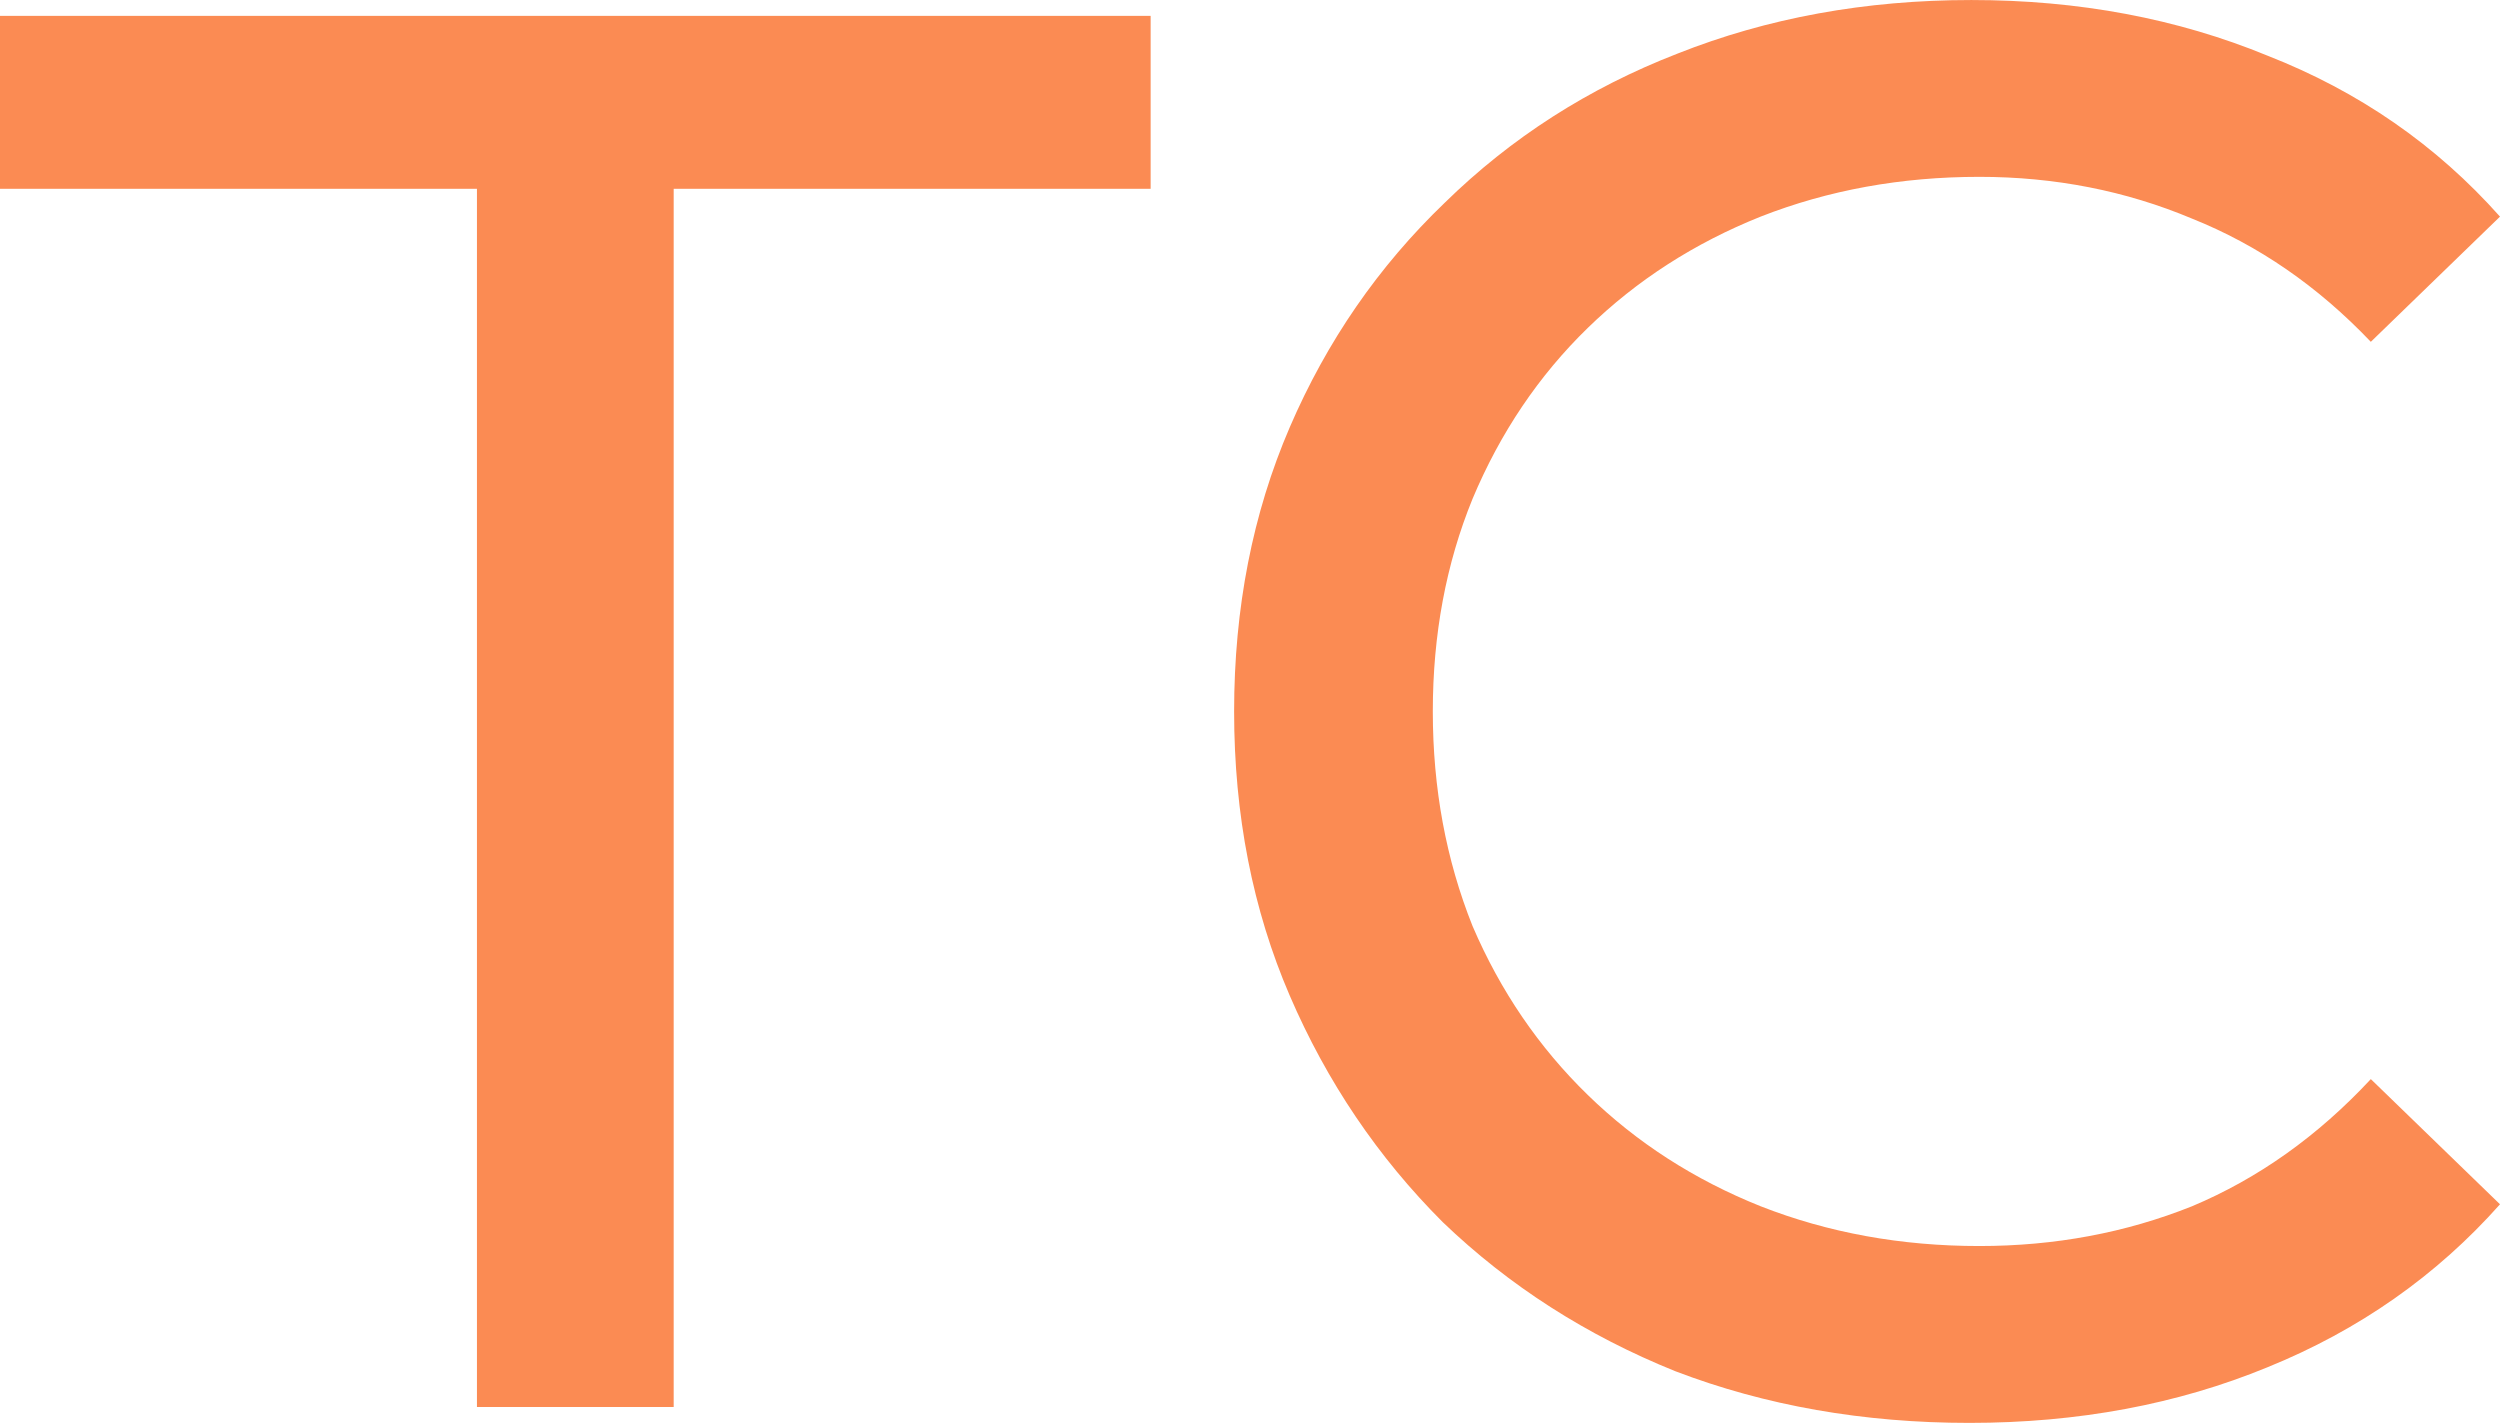
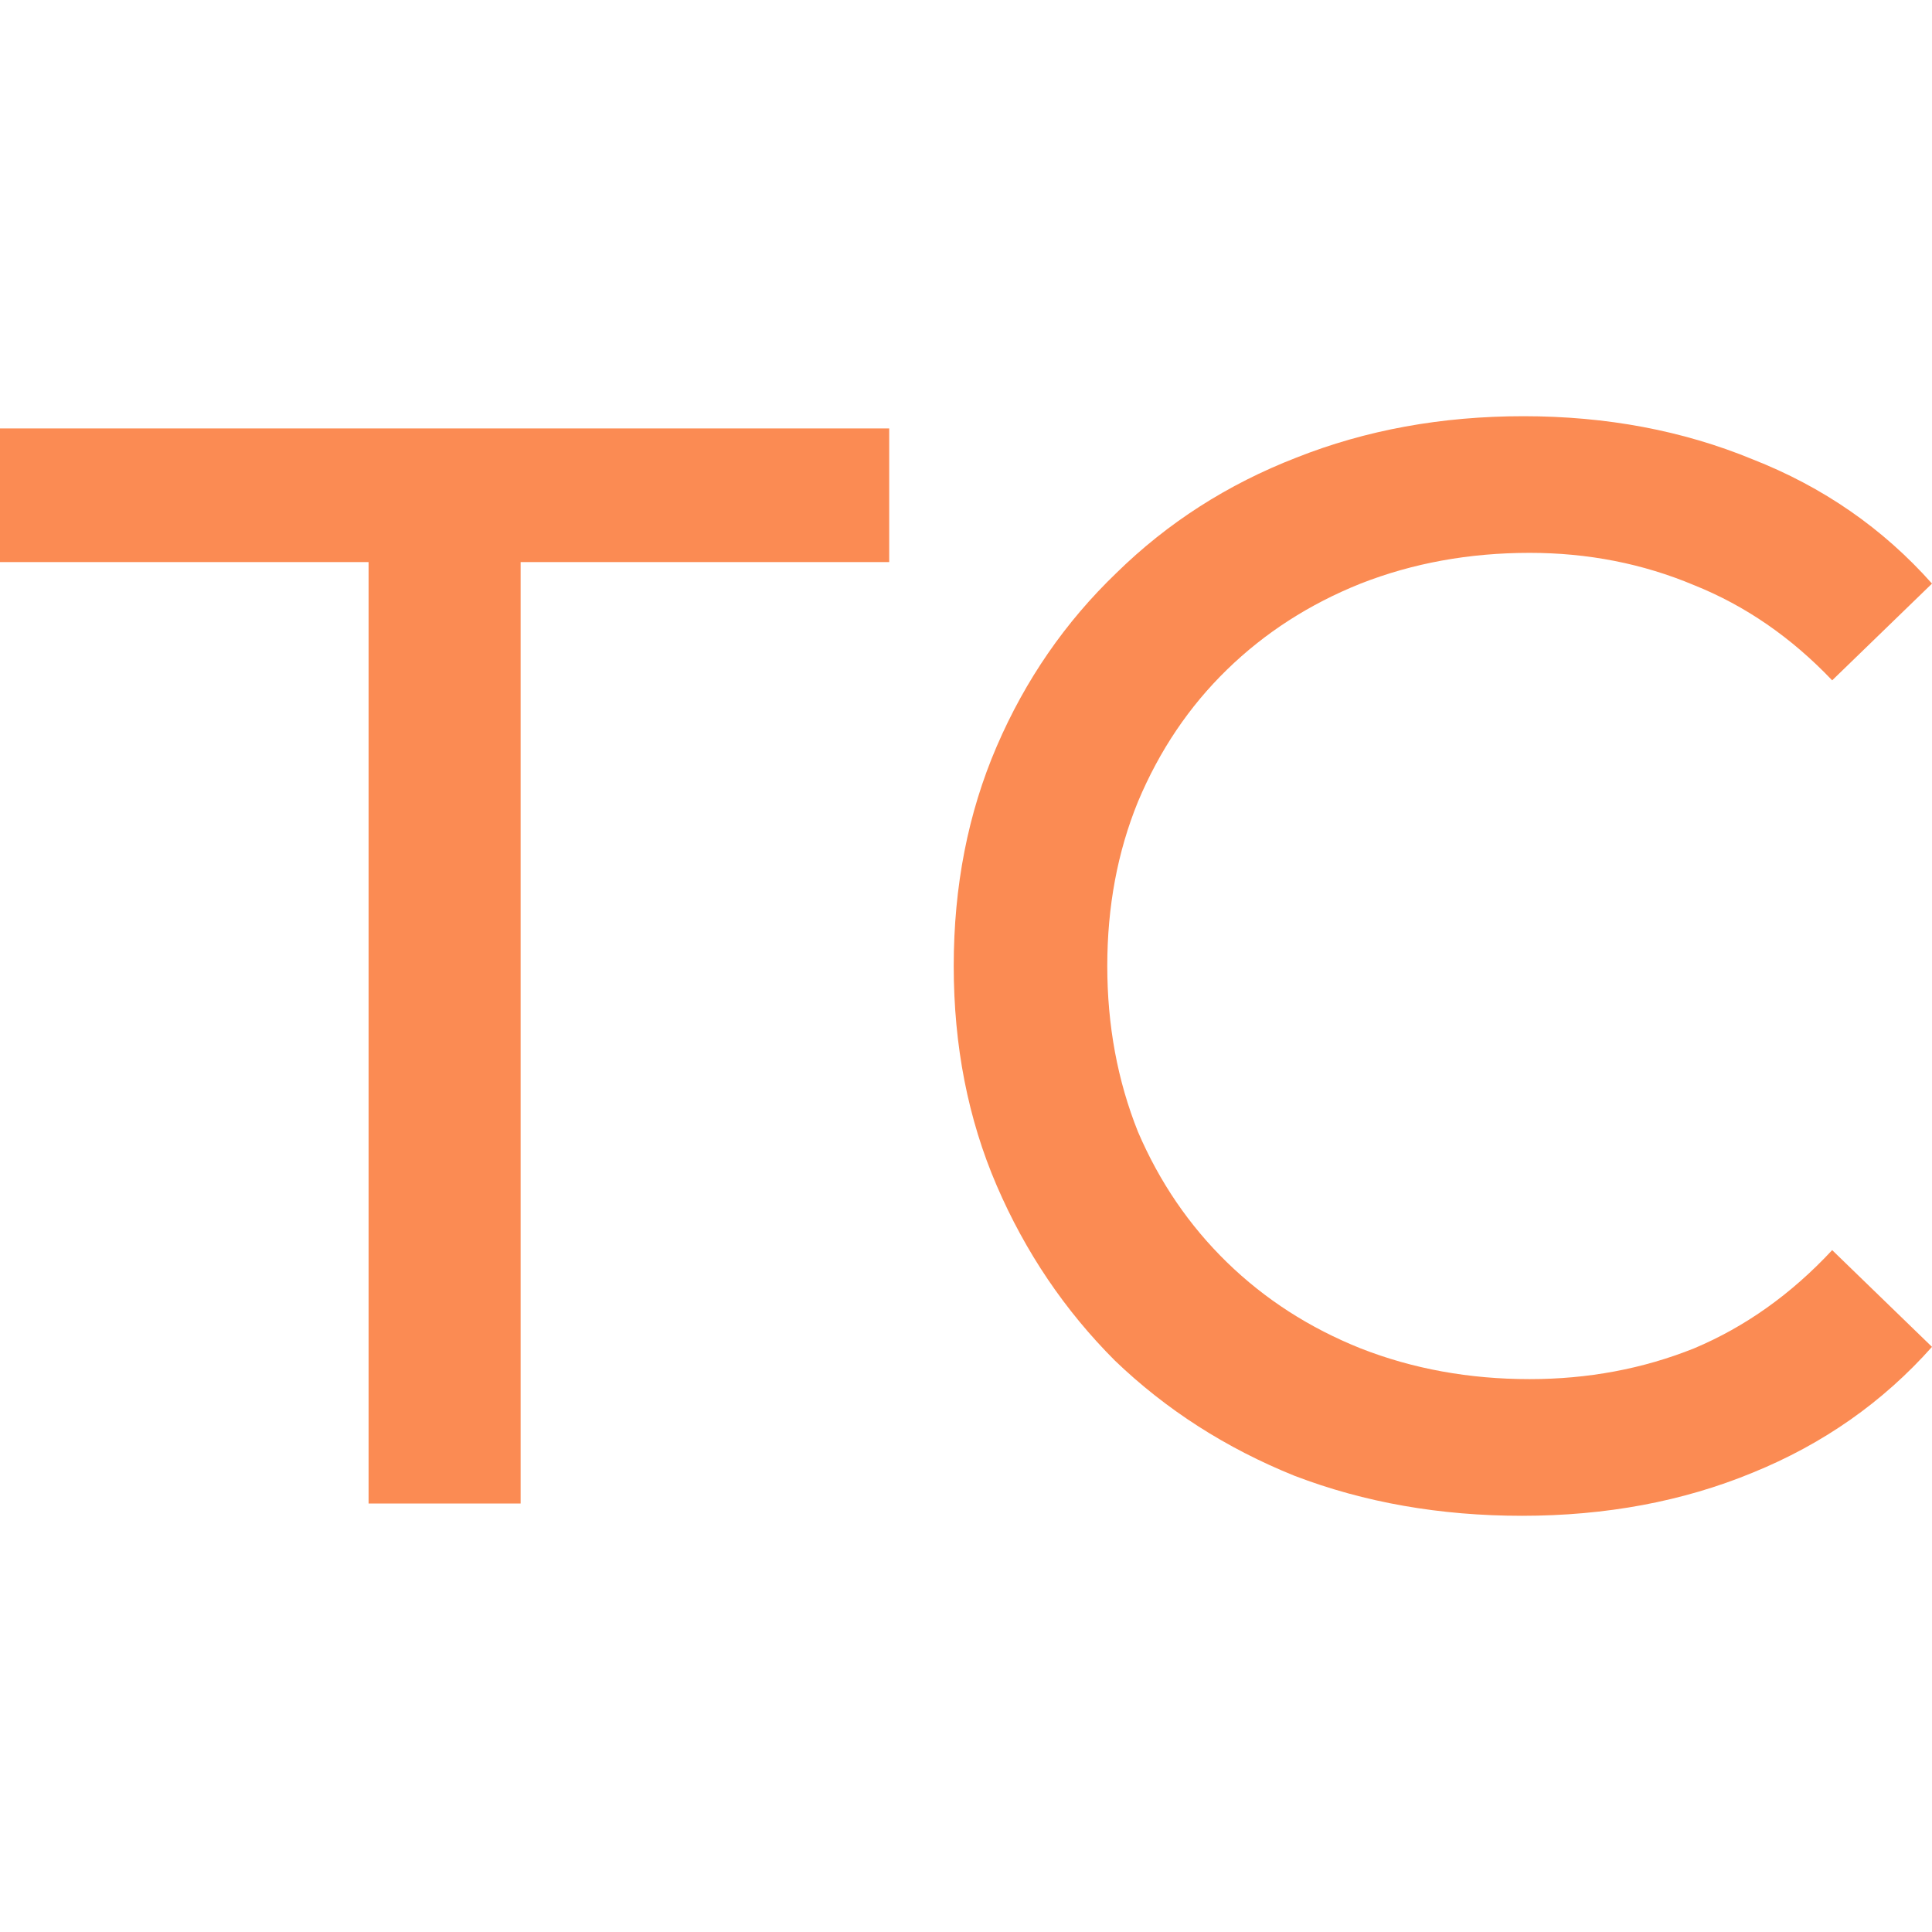
- <svg xmlns="http://www.w3.org/2000/svg" width="63.906mm" height="36.373mm" viewBox="0 0 63.906 36.373" version="1.1" id="svg5">
-   <defs id="defs2" />
+ <svg xmlns="http://www.w3.org/2000/svg" width="48px" height="48px" viewBox="0 0 63.906 36.373" version="1.1" id="svg5">
  <g id="layer1" transform="translate(-75.381,-115.0324)">
    <g aria-label="TC" id="text957" style="font-size:50.8px;line-height:1.25;font-family:Montserrat;-inkscape-font-specification:'Montserrat, @wght=500';font-variation-settings:'wght' 500;fill:#fb8b53;stroke-width:0.265">
      <path d="M 87.573,150.999 V 119.858 h -12.192 v -4.42 H 104.794 v 4.42 H 92.602 v 31.14 z" id="path246" />
      <path d="m 125.724,151.405 q -4.064,0 -7.518,-1.321 -3.404,-1.372 -5.944,-3.81 -2.489,-2.489 -3.912,-5.791 -1.422,-3.302 -1.422,-7.264 0,-3.962 1.422,-7.264 1.422,-3.302 3.962,-5.74 2.54,-2.489 5.944,-3.81 3.454,-1.372 7.518,-1.372 4.115,0 7.569,1.422 3.505,1.372 5.944,4.115 l -3.302,3.2 q -2.032,-2.134 -4.572,-3.15 -2.54,-1.067 -5.436,-1.067 -2.997,0 -5.588,1.016 -2.54,1.016 -4.42,2.845 -1.88,1.829 -2.946,4.369 -1.016,2.489 -1.016,5.436 0,2.946 1.016,5.486 1.067,2.489 2.946,4.318 1.88,1.829 4.42,2.845 2.591,1.016 5.588,1.016 2.896,0 5.436,-1.016 2.54,-1.067 4.572,-3.251 l 3.302,3.2 q -2.438,2.743 -5.944,4.166 -3.454,1.422 -7.62,1.422 z" id="path248" />
    </g>
  </g>
</svg>
